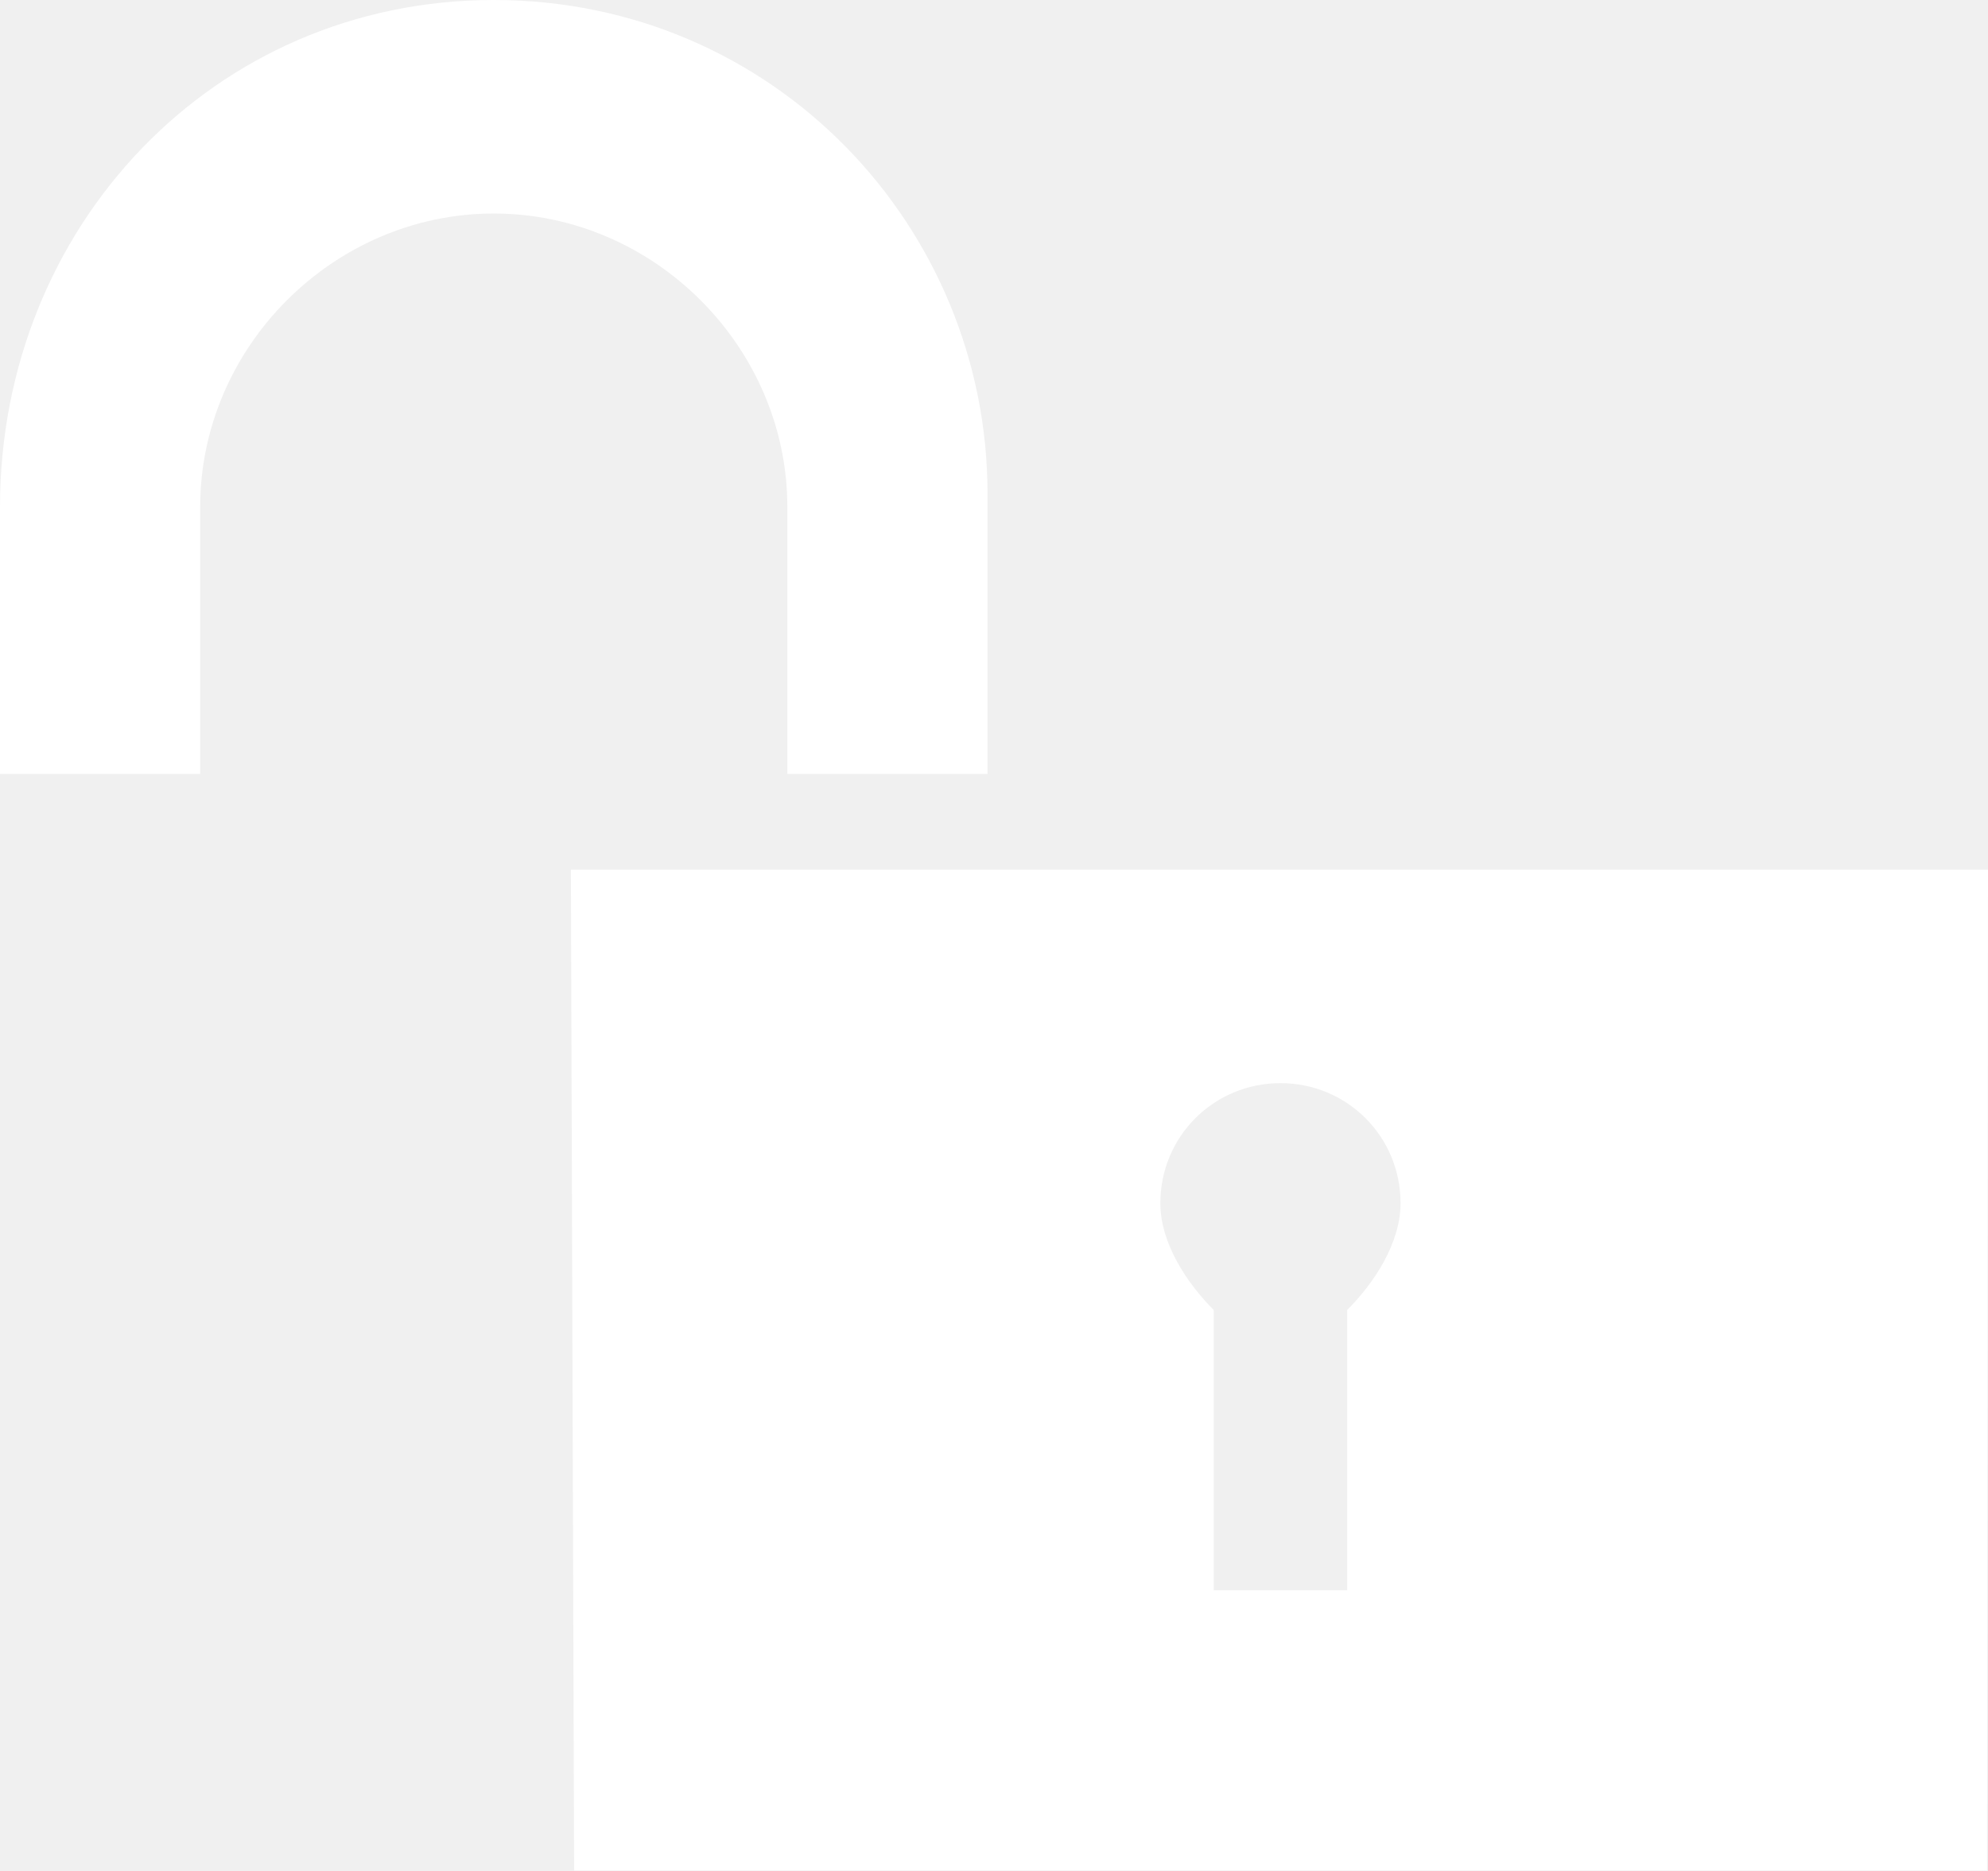
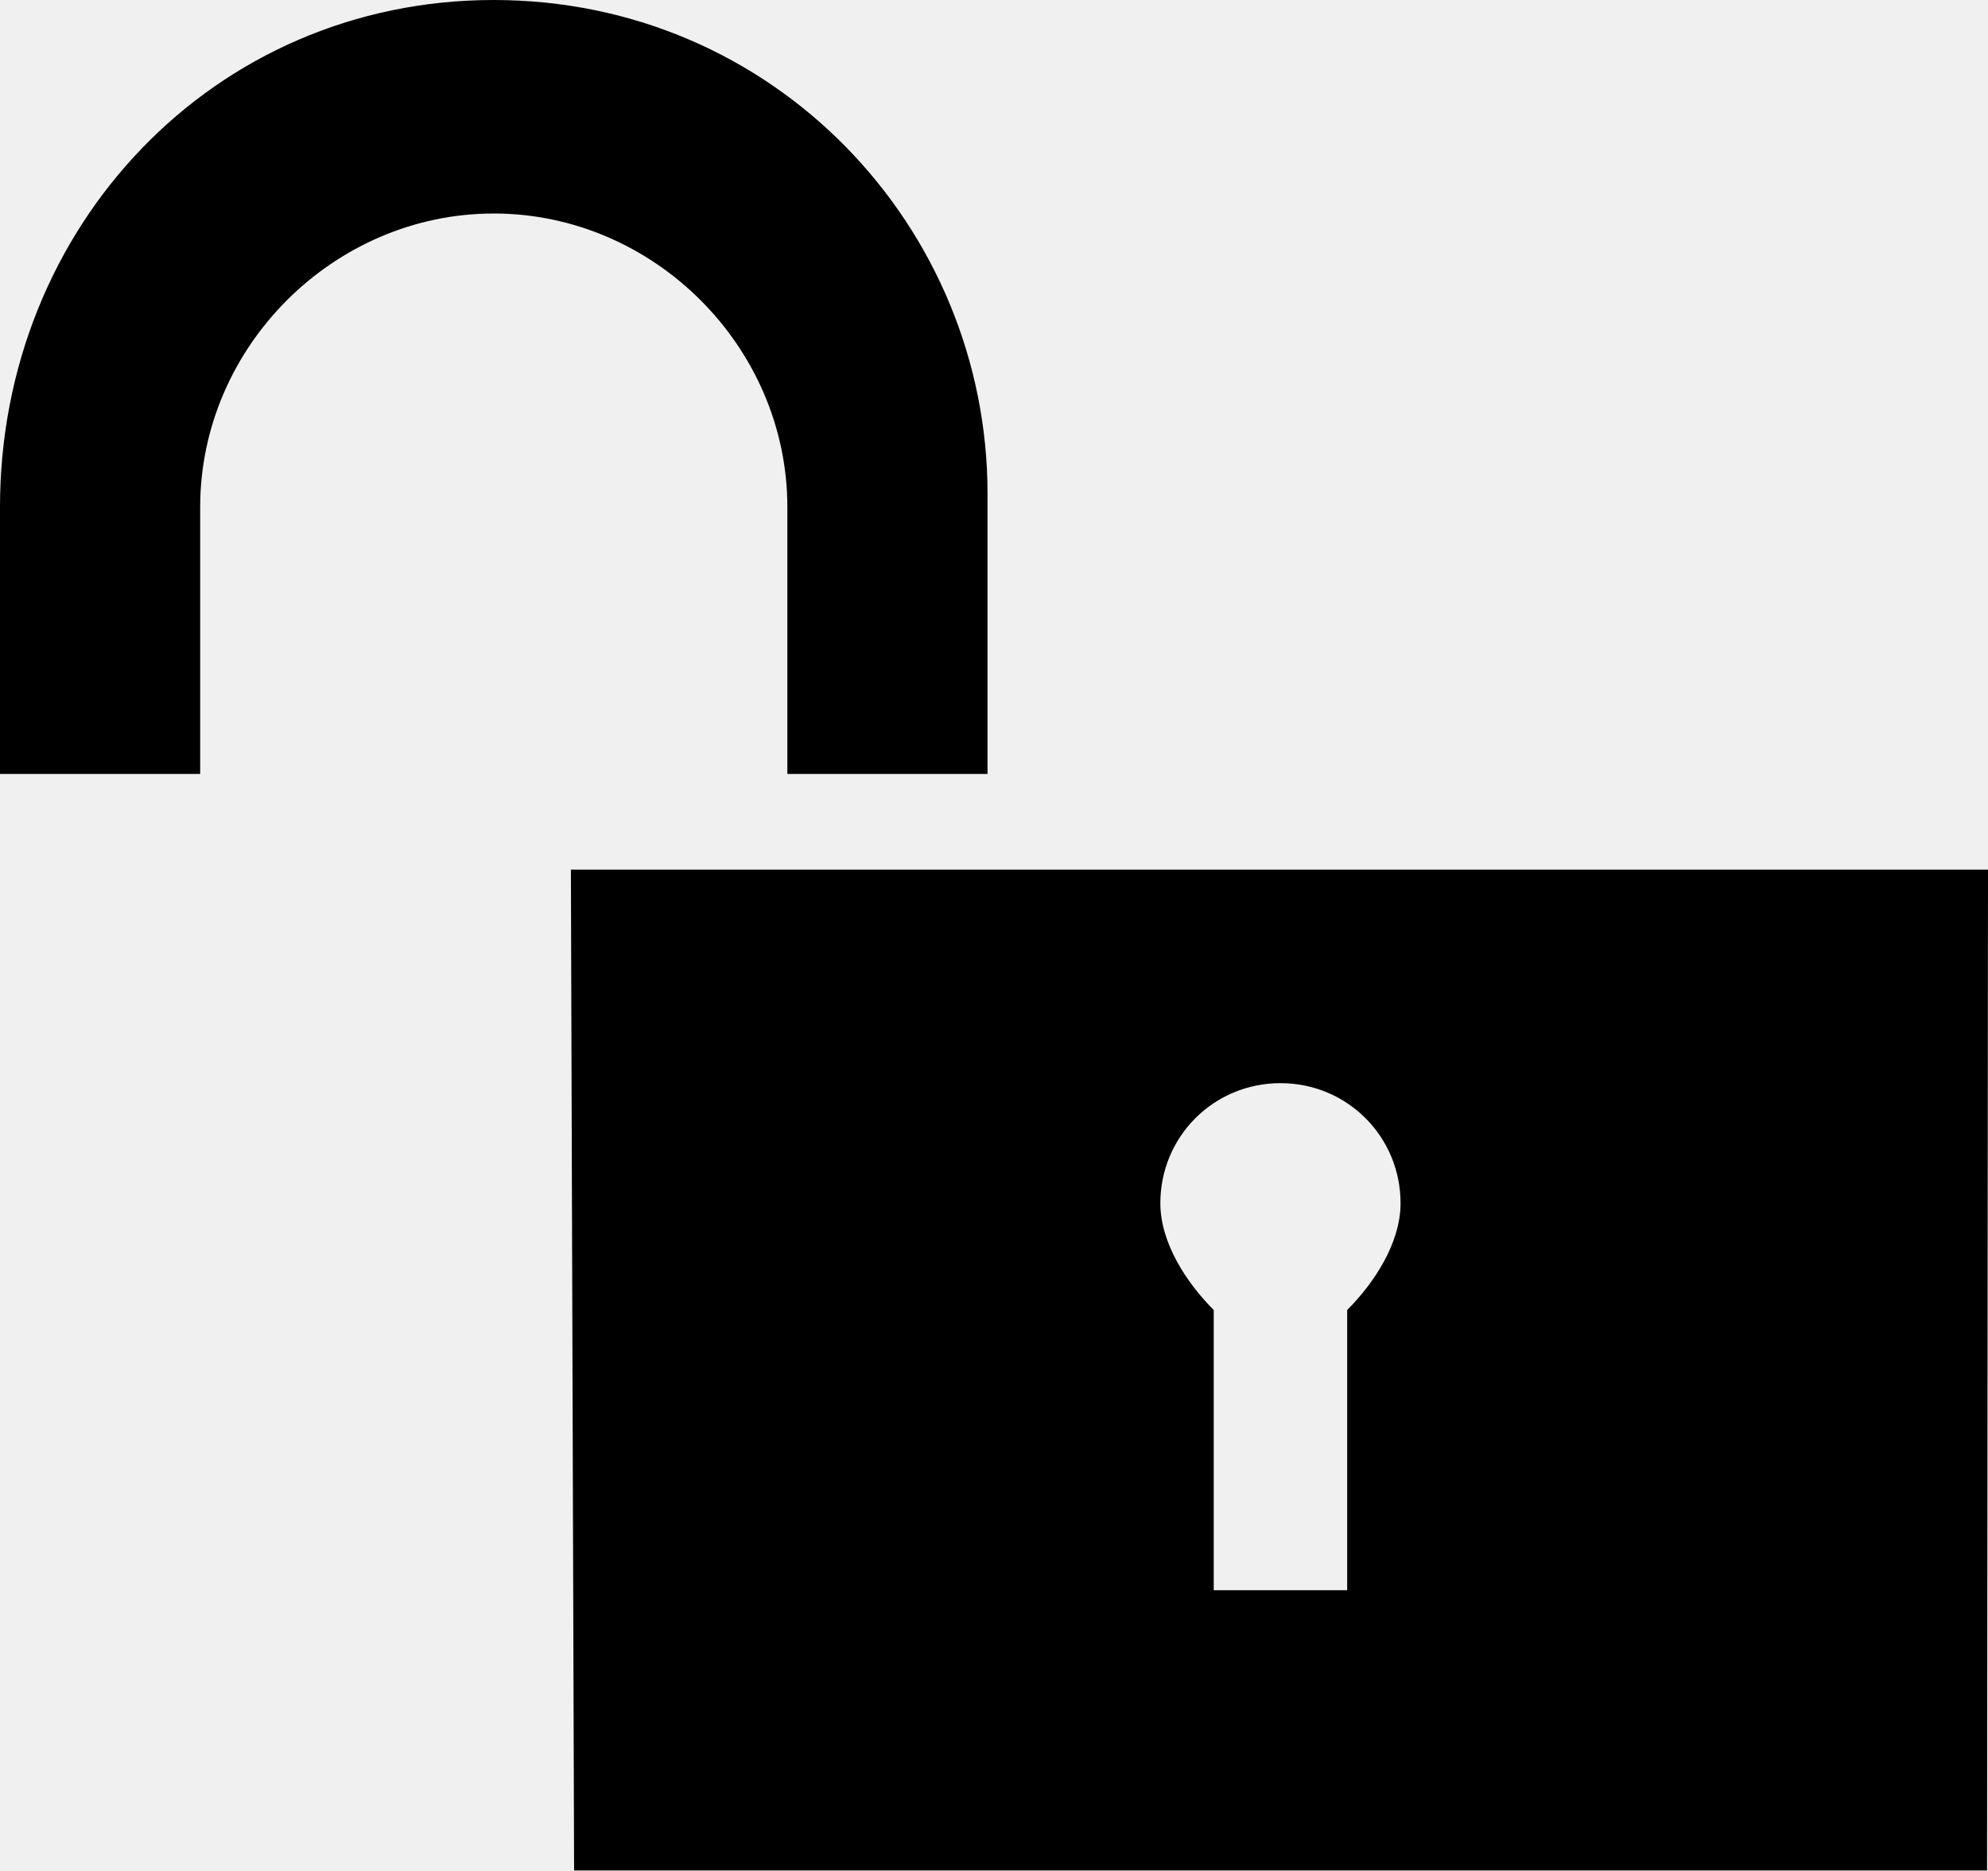
<svg xmlns="http://www.w3.org/2000/svg" version="1.1" id="open-lock" x="0px" y="0px" viewBox="0 0 14.897 14.017" style="enable-background:new 0 0 14.897 14.017;" xml:space="preserve">
-   <style type="text/css">
- 	.color{fill:#FFFFFF;}
- </style>
-   <path class="color" d="M7.4,5.8h-1.5v-2c0-1.2-1-2.2-2.2-2.2s-2.2,1-2.2,2.2v2H0v-2  C0,1.7,1.6,0,3.7,0s3.7,1.7,3.7,3.7V5.8z M14.897,6.517H4.278l0.024,7.5h10.588  L14.897,6.517z M10.095,9.817v2.1h-1V9.817c-0.2-0.2-0.4-0.5-0.4-0.8  c0-0.5,0.4-0.9,0.9-0.9s0.9,0.4,0.9,0.9  C10.495,9.317,10.295,9.617,10.095,9.817z" />
+   <path d="M7.4,5.8h-1.5v-2c0-1.2-1-2.2-2.2-2.2s-2.2,1-2.2,2.2v2H0v-2  C0,1.7,1.6,0,3.7,0s3.7,1.7,3.7,3.7V5.8z M14.897,6.517H4.278l0.024,7.5h10.588  L14.897,6.517z M10.095,9.817v2.1h-1V9.817c-0.2-0.2-0.4-0.5-0.4-0.8  c0-0.5,0.4-0.9,0.9-0.9s0.9,0.4,0.9,0.9  C10.495,9.317,10.295,9.617,10.095,9.817z" />
</svg>
